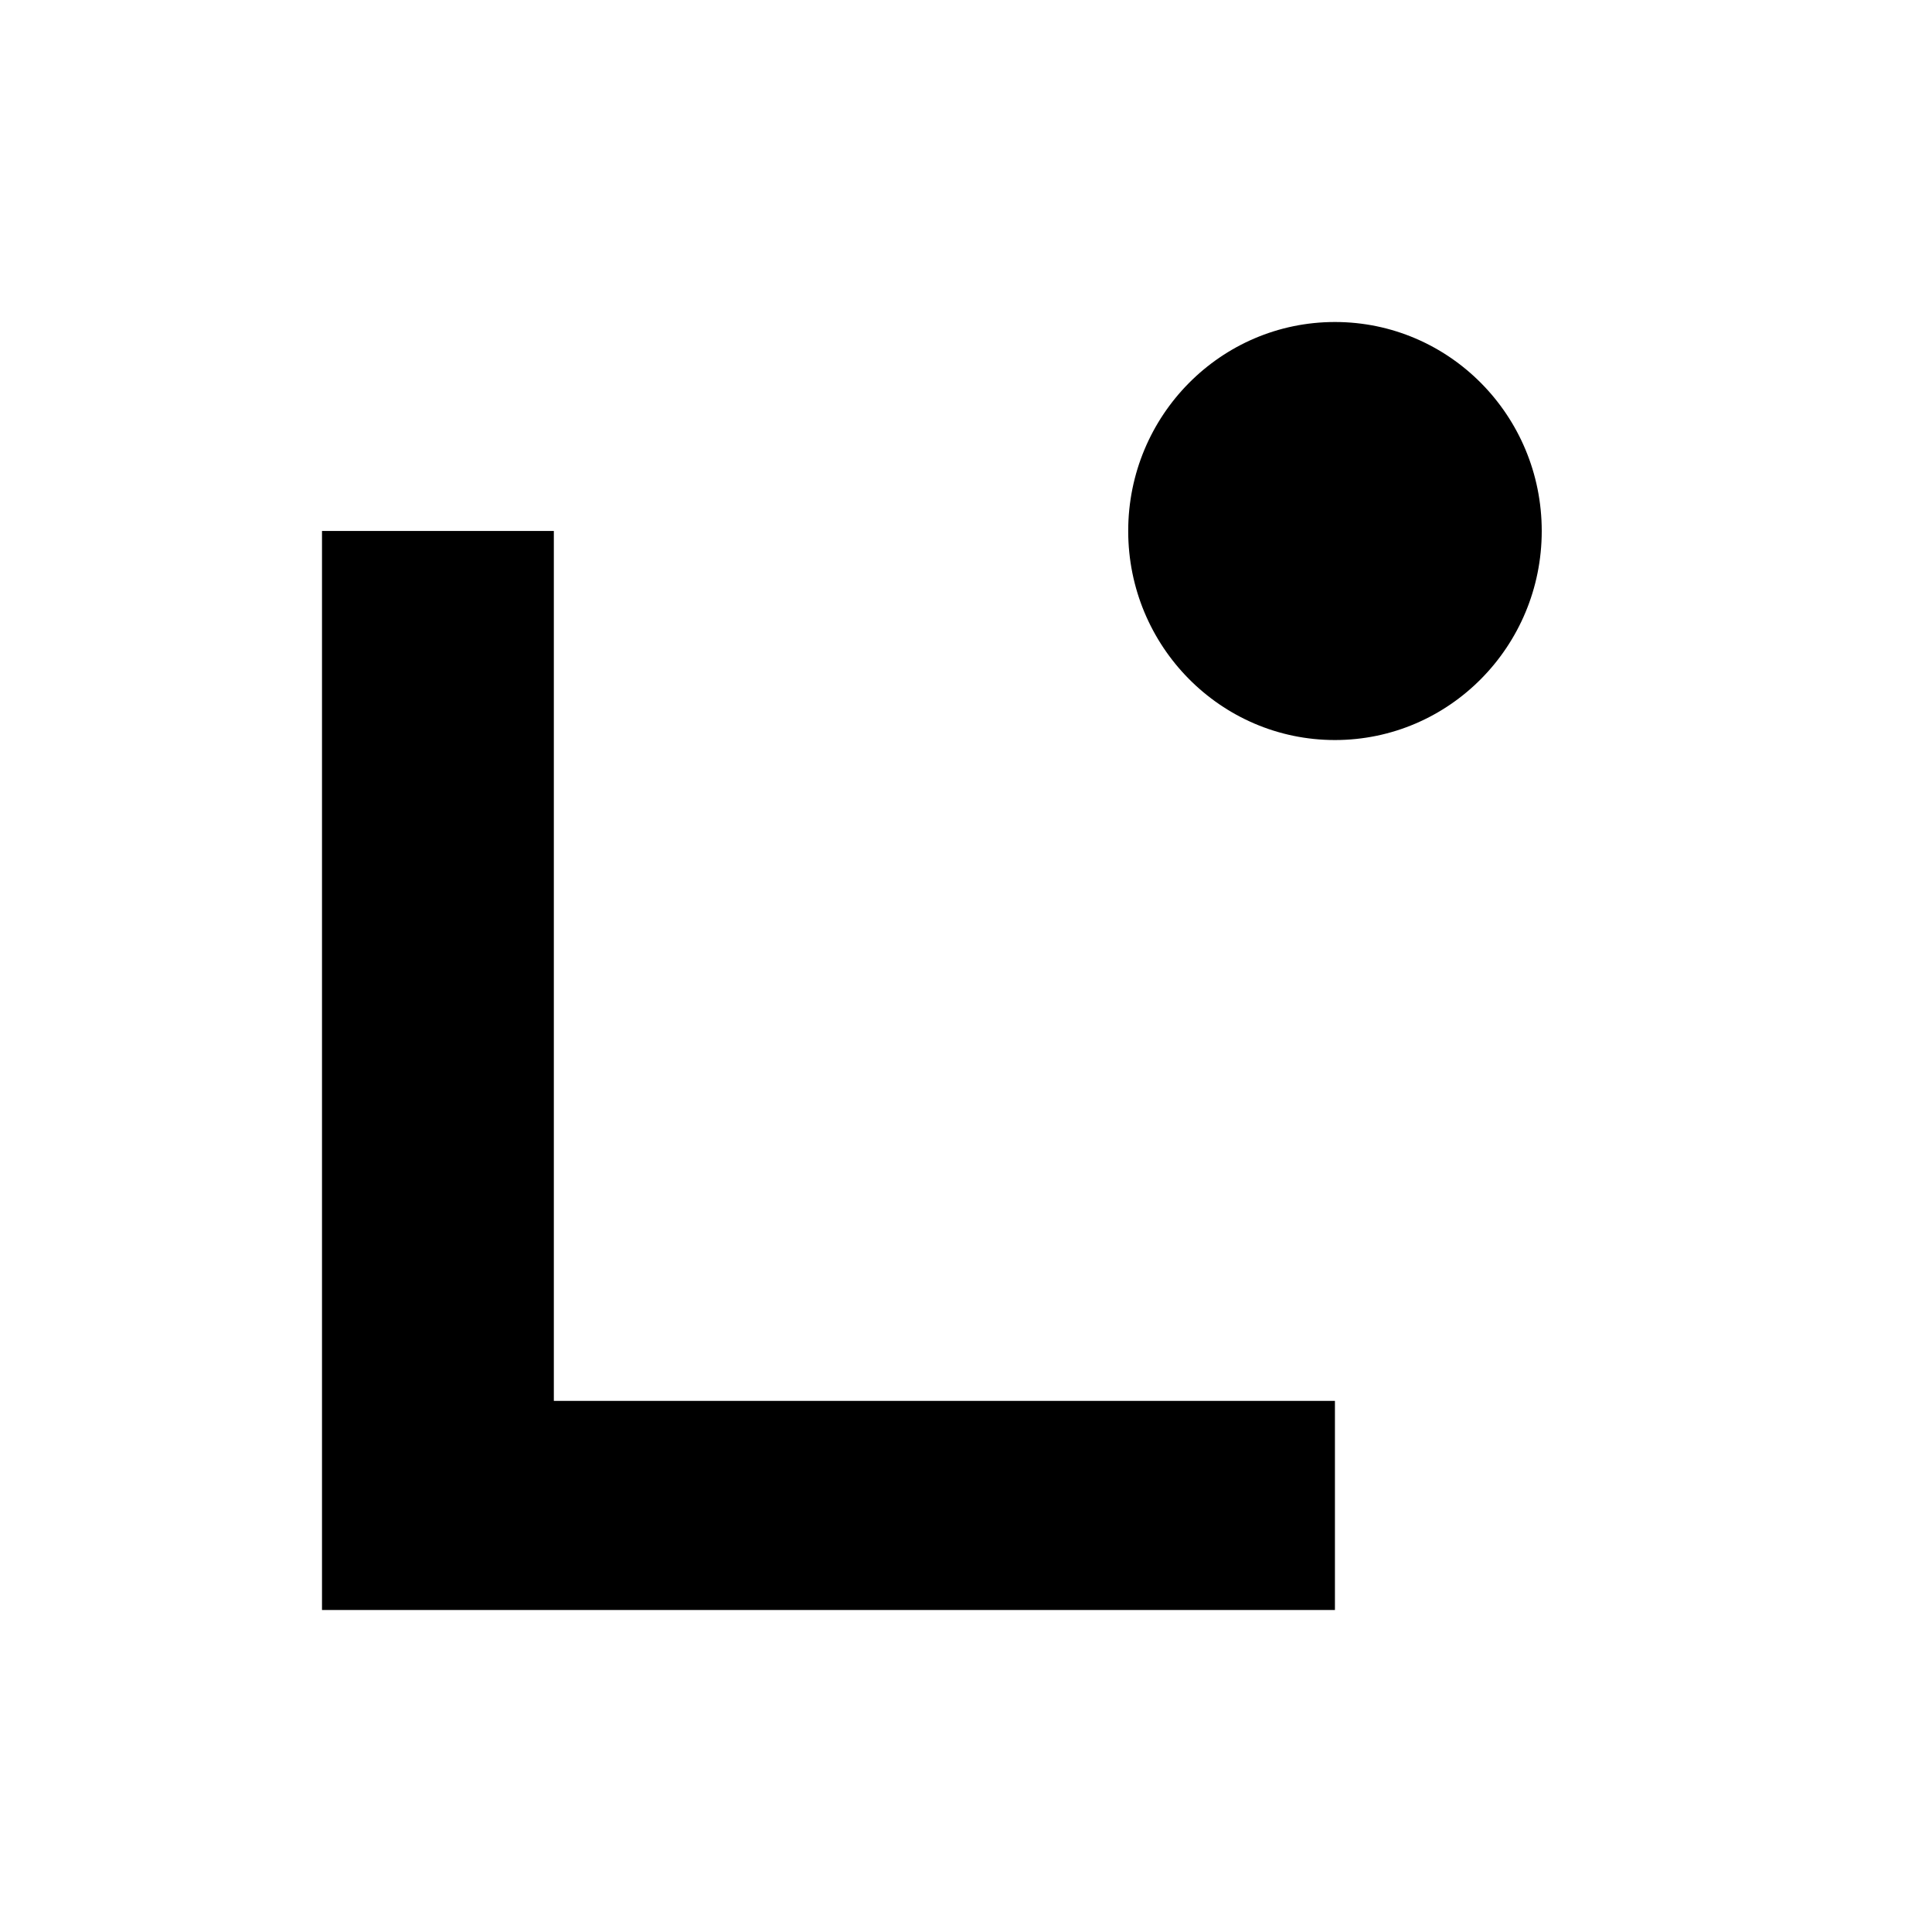
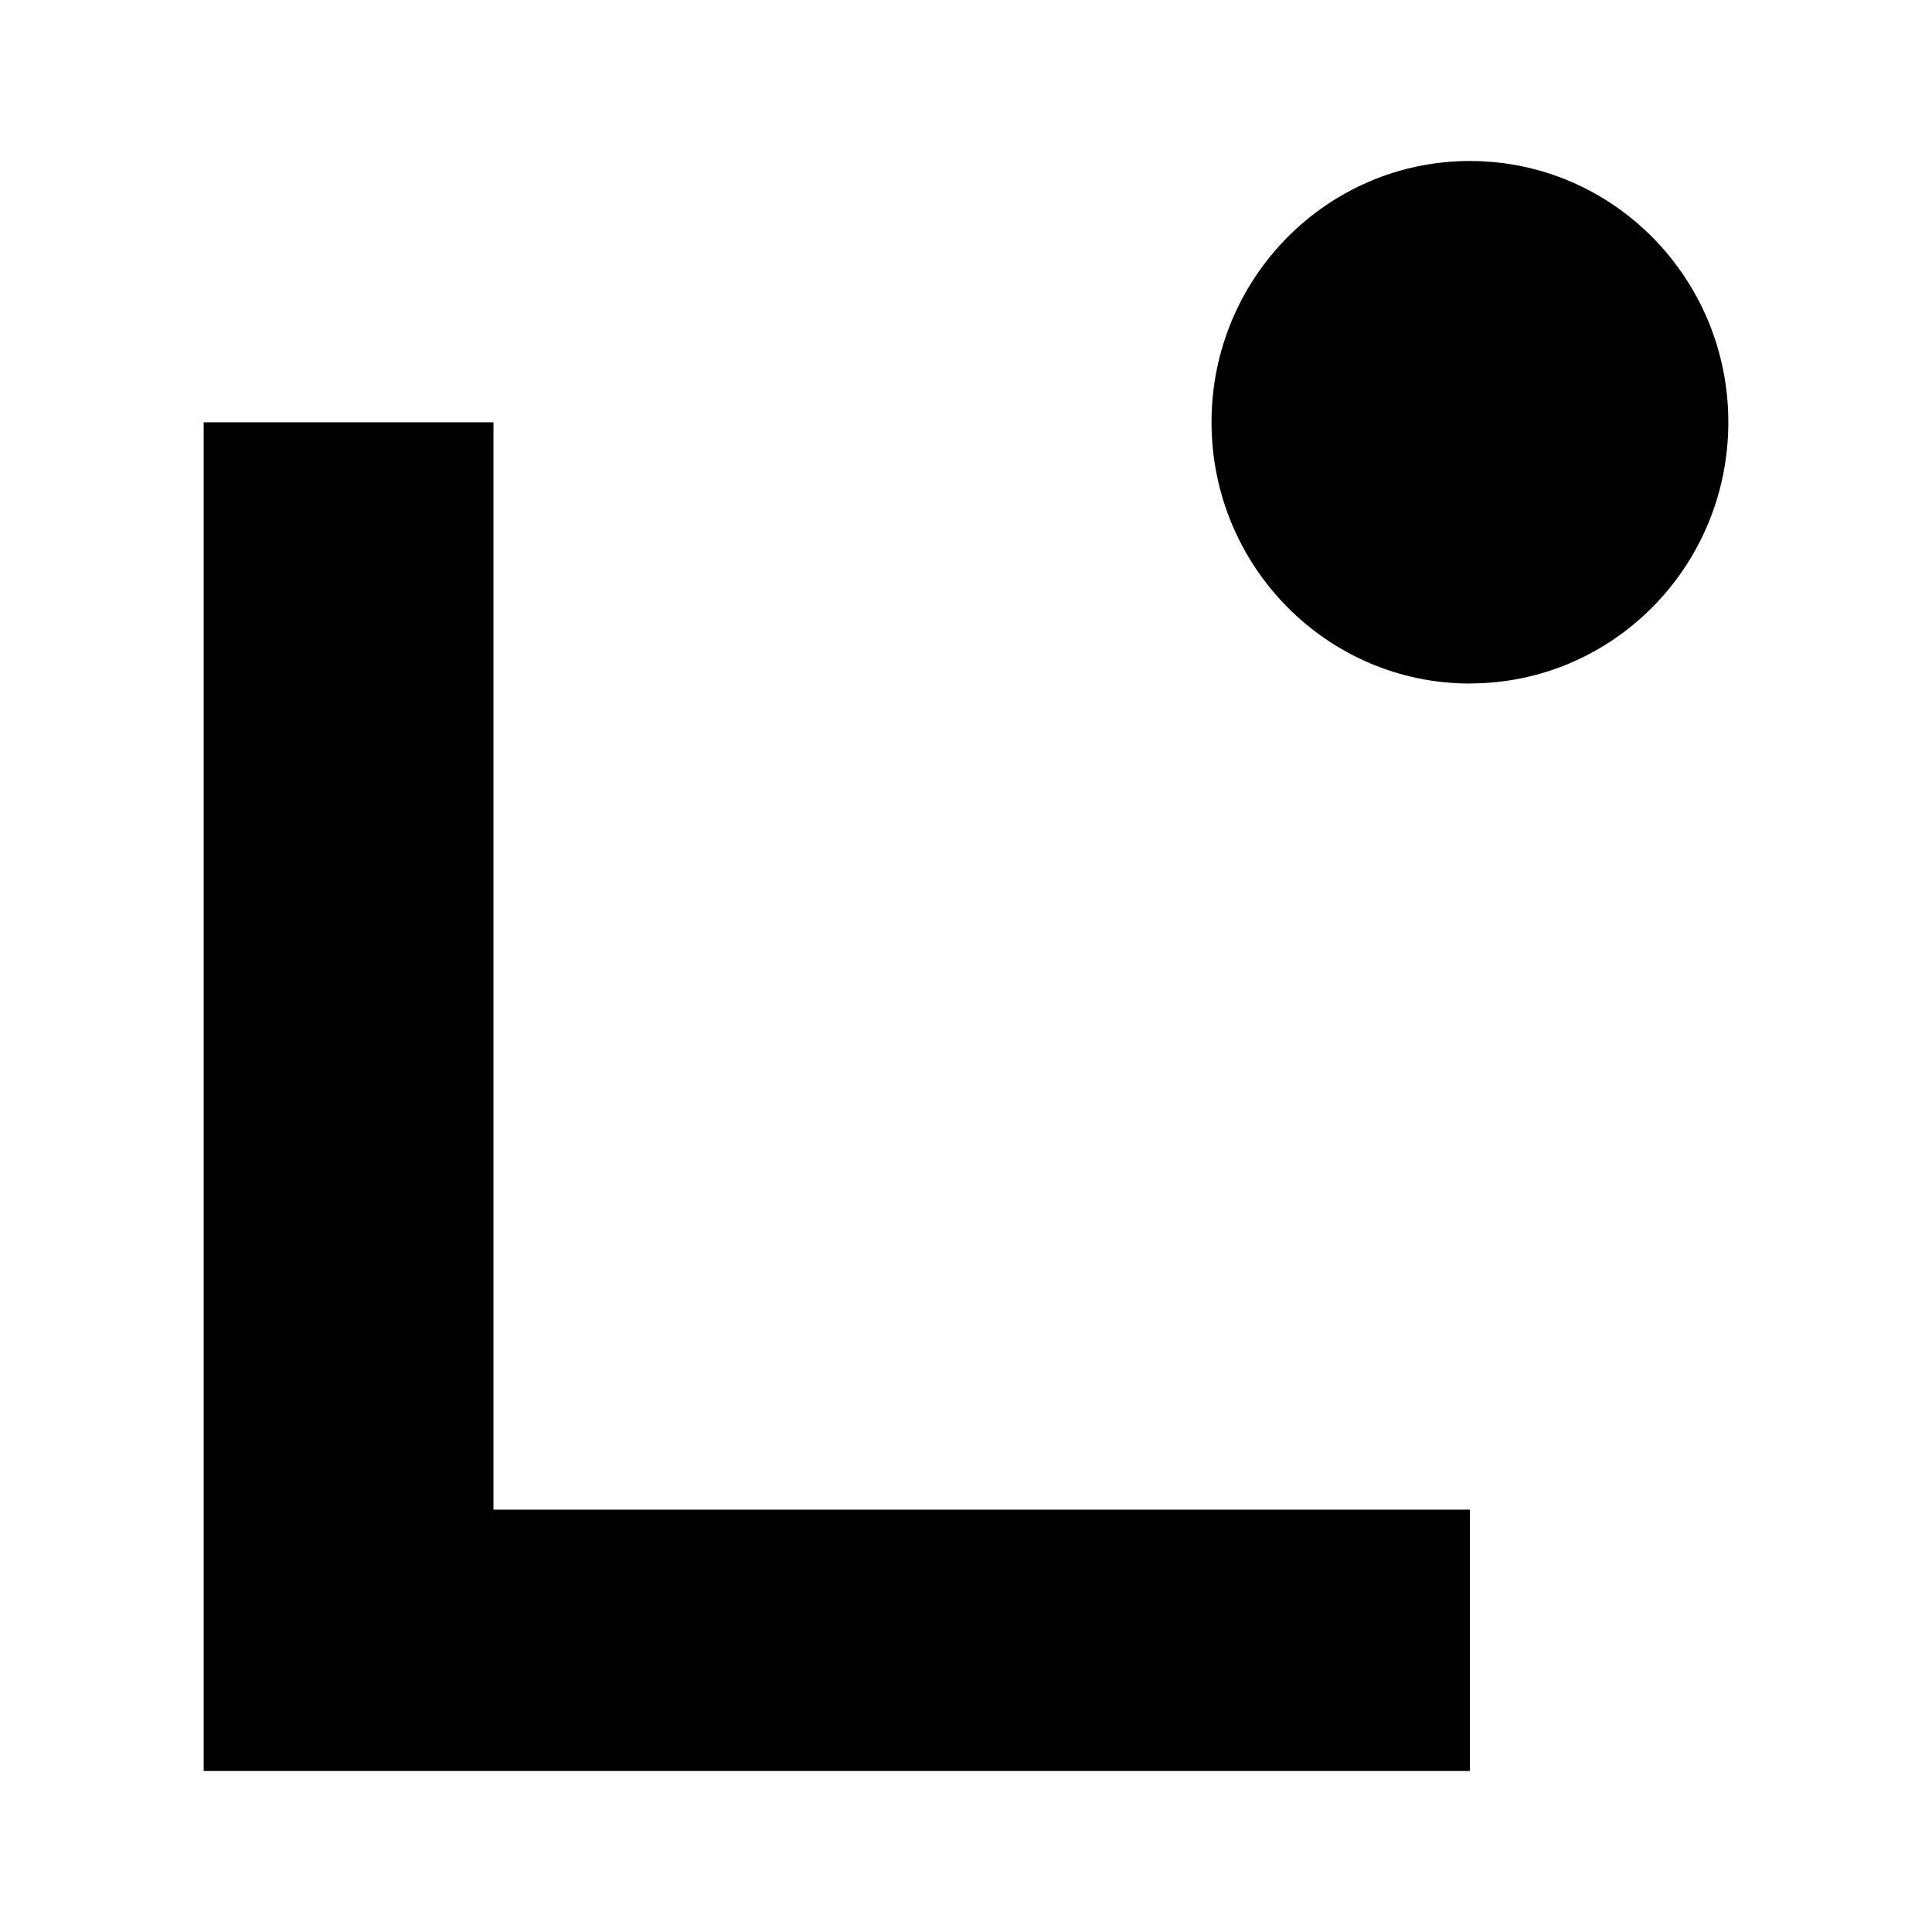
<svg xmlns="http://www.w3.org/2000/svg" width="24" height="24" fill="none" viewBox="0 0 24 24">
-   <path fill="#000" d="M16.583 20H4V6.596h2.88v10.806h9.703zm0-10.807c1.419 0 2.569-1.163 2.569-2.597S18.002 4 16.583 4c-1.418 0-2.568 1.162-2.568 2.596s1.15 2.597 2.568 2.597" />
+   <path fill="#000" d="M18.26 22H2.53V5.246h3.6v13.507h12.13zm0-13.51c1.773 0 3.21-1.452 3.21-3.245C21.47 3.453 20.033 2 18.26 2s-3.21 1.453-3.21 3.245 1.437 3.246 3.21 3.246" />
</svg>
